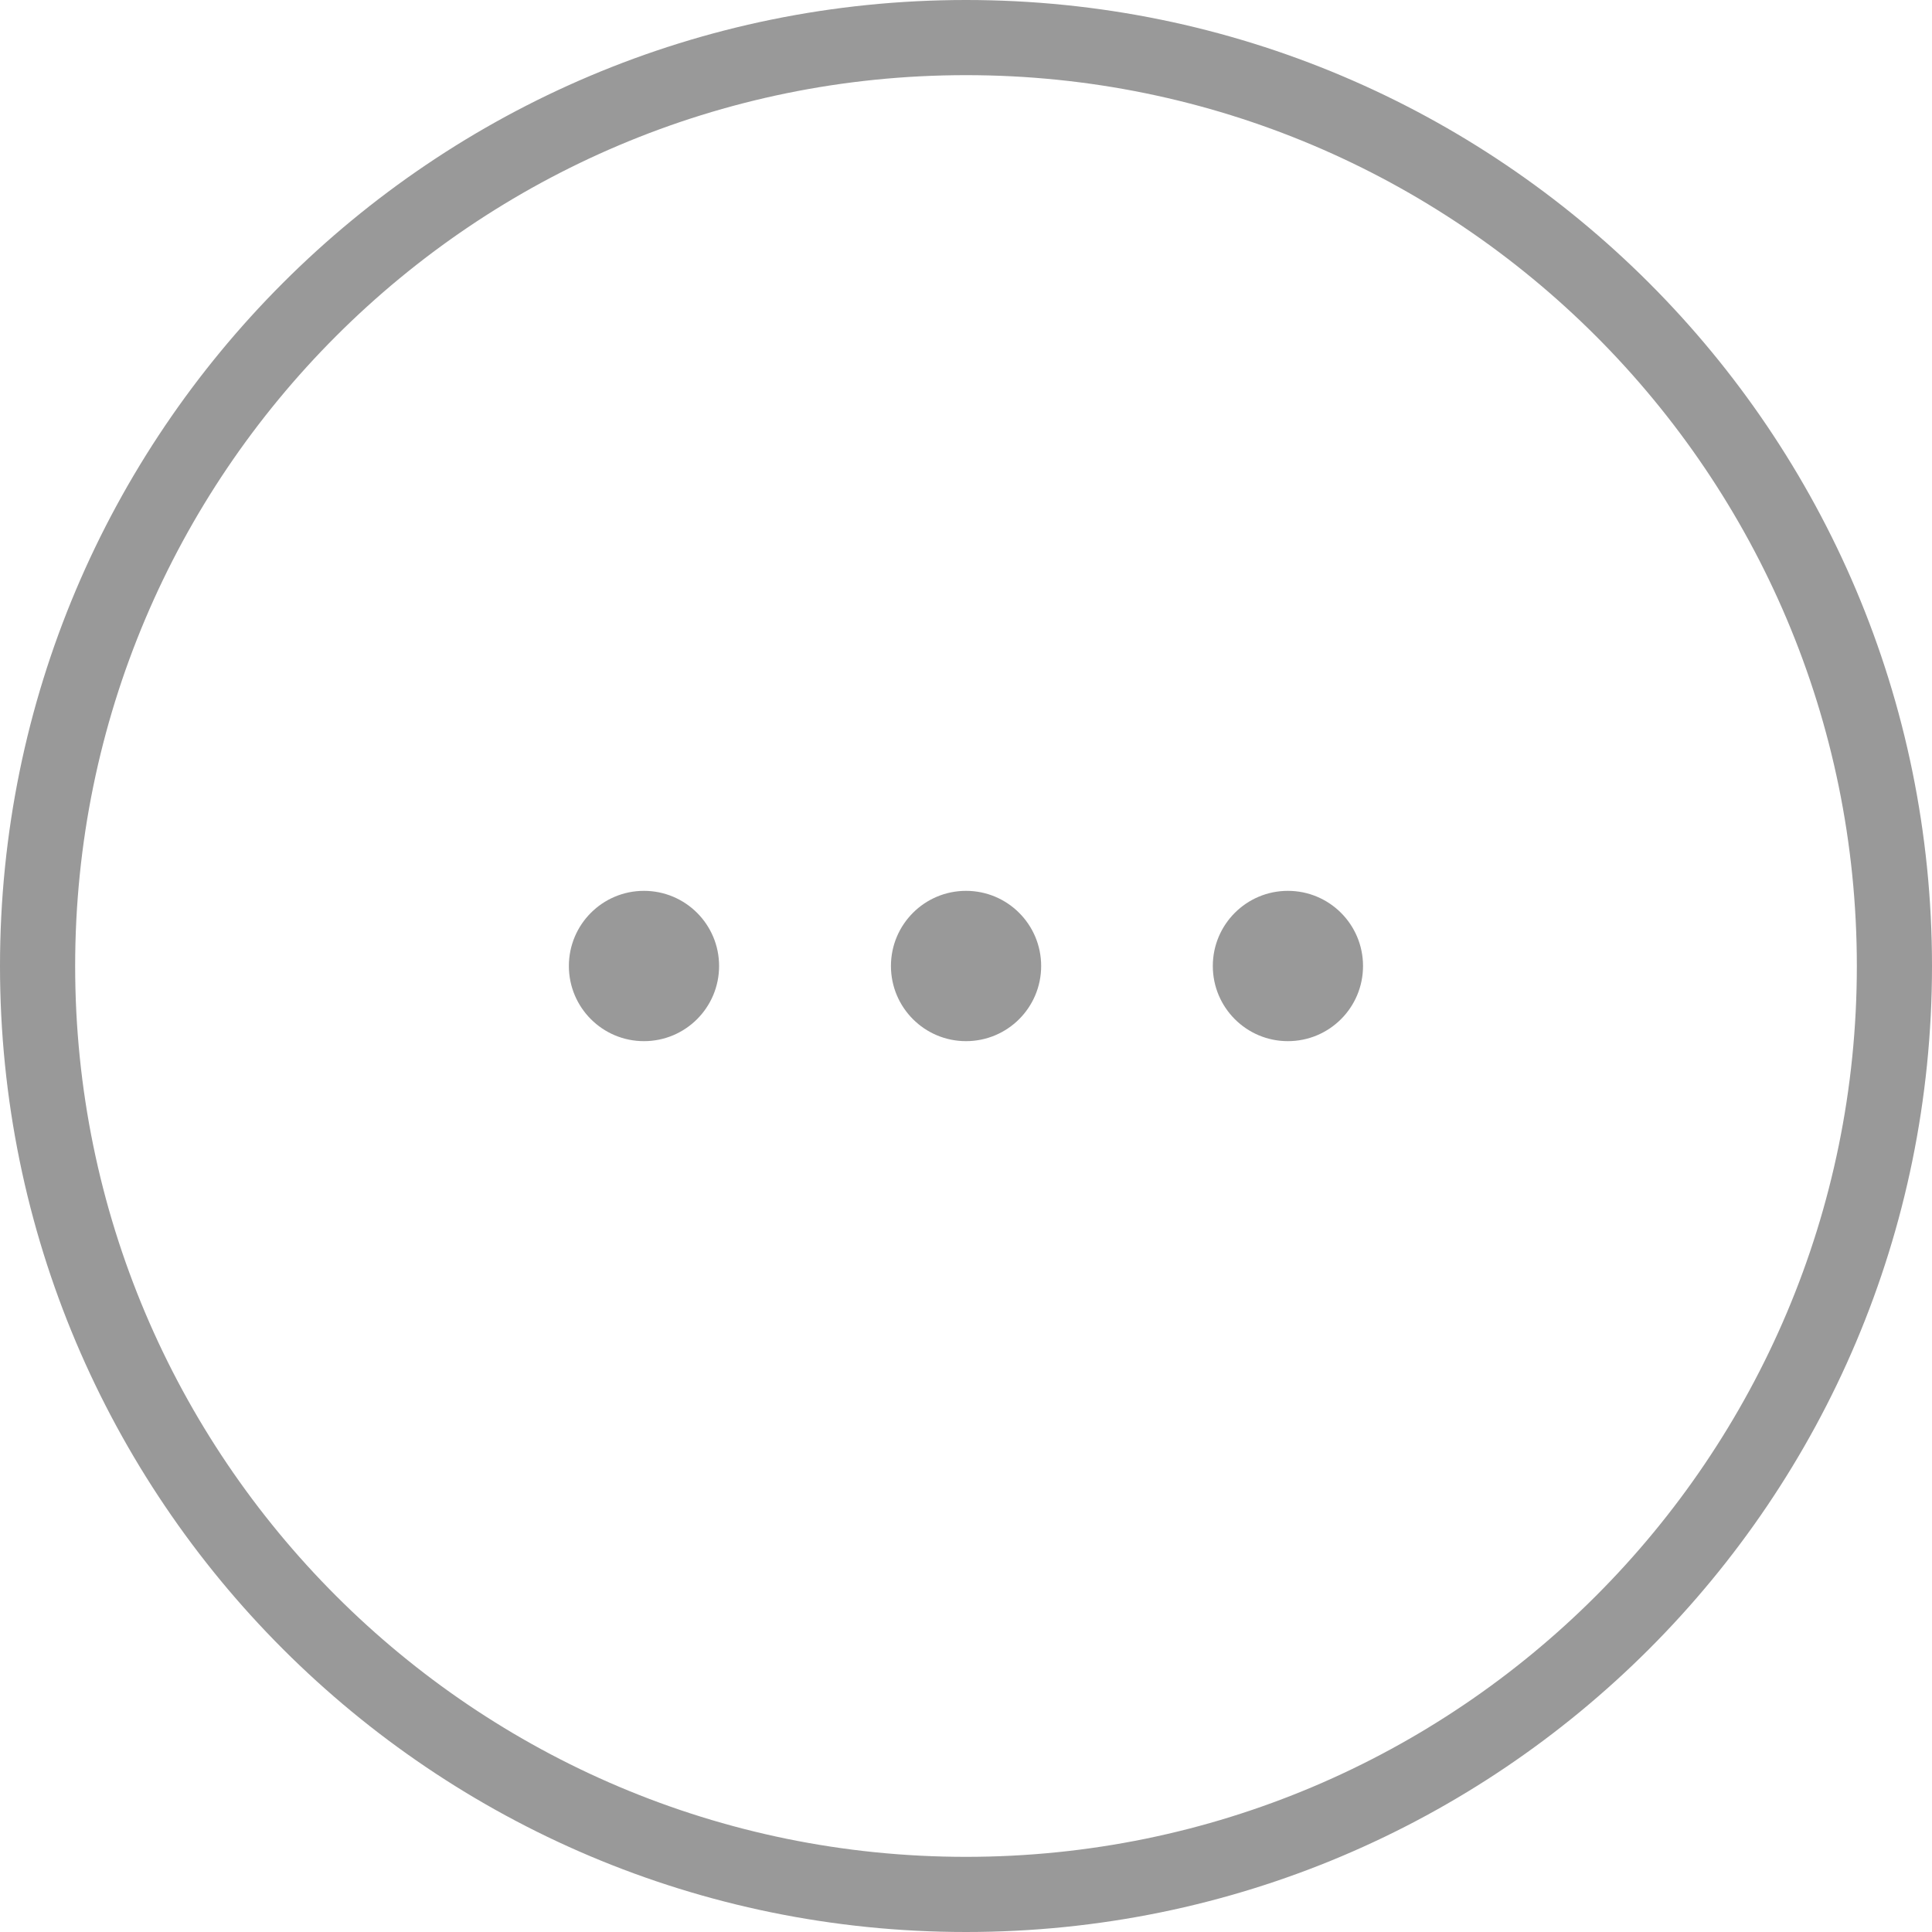
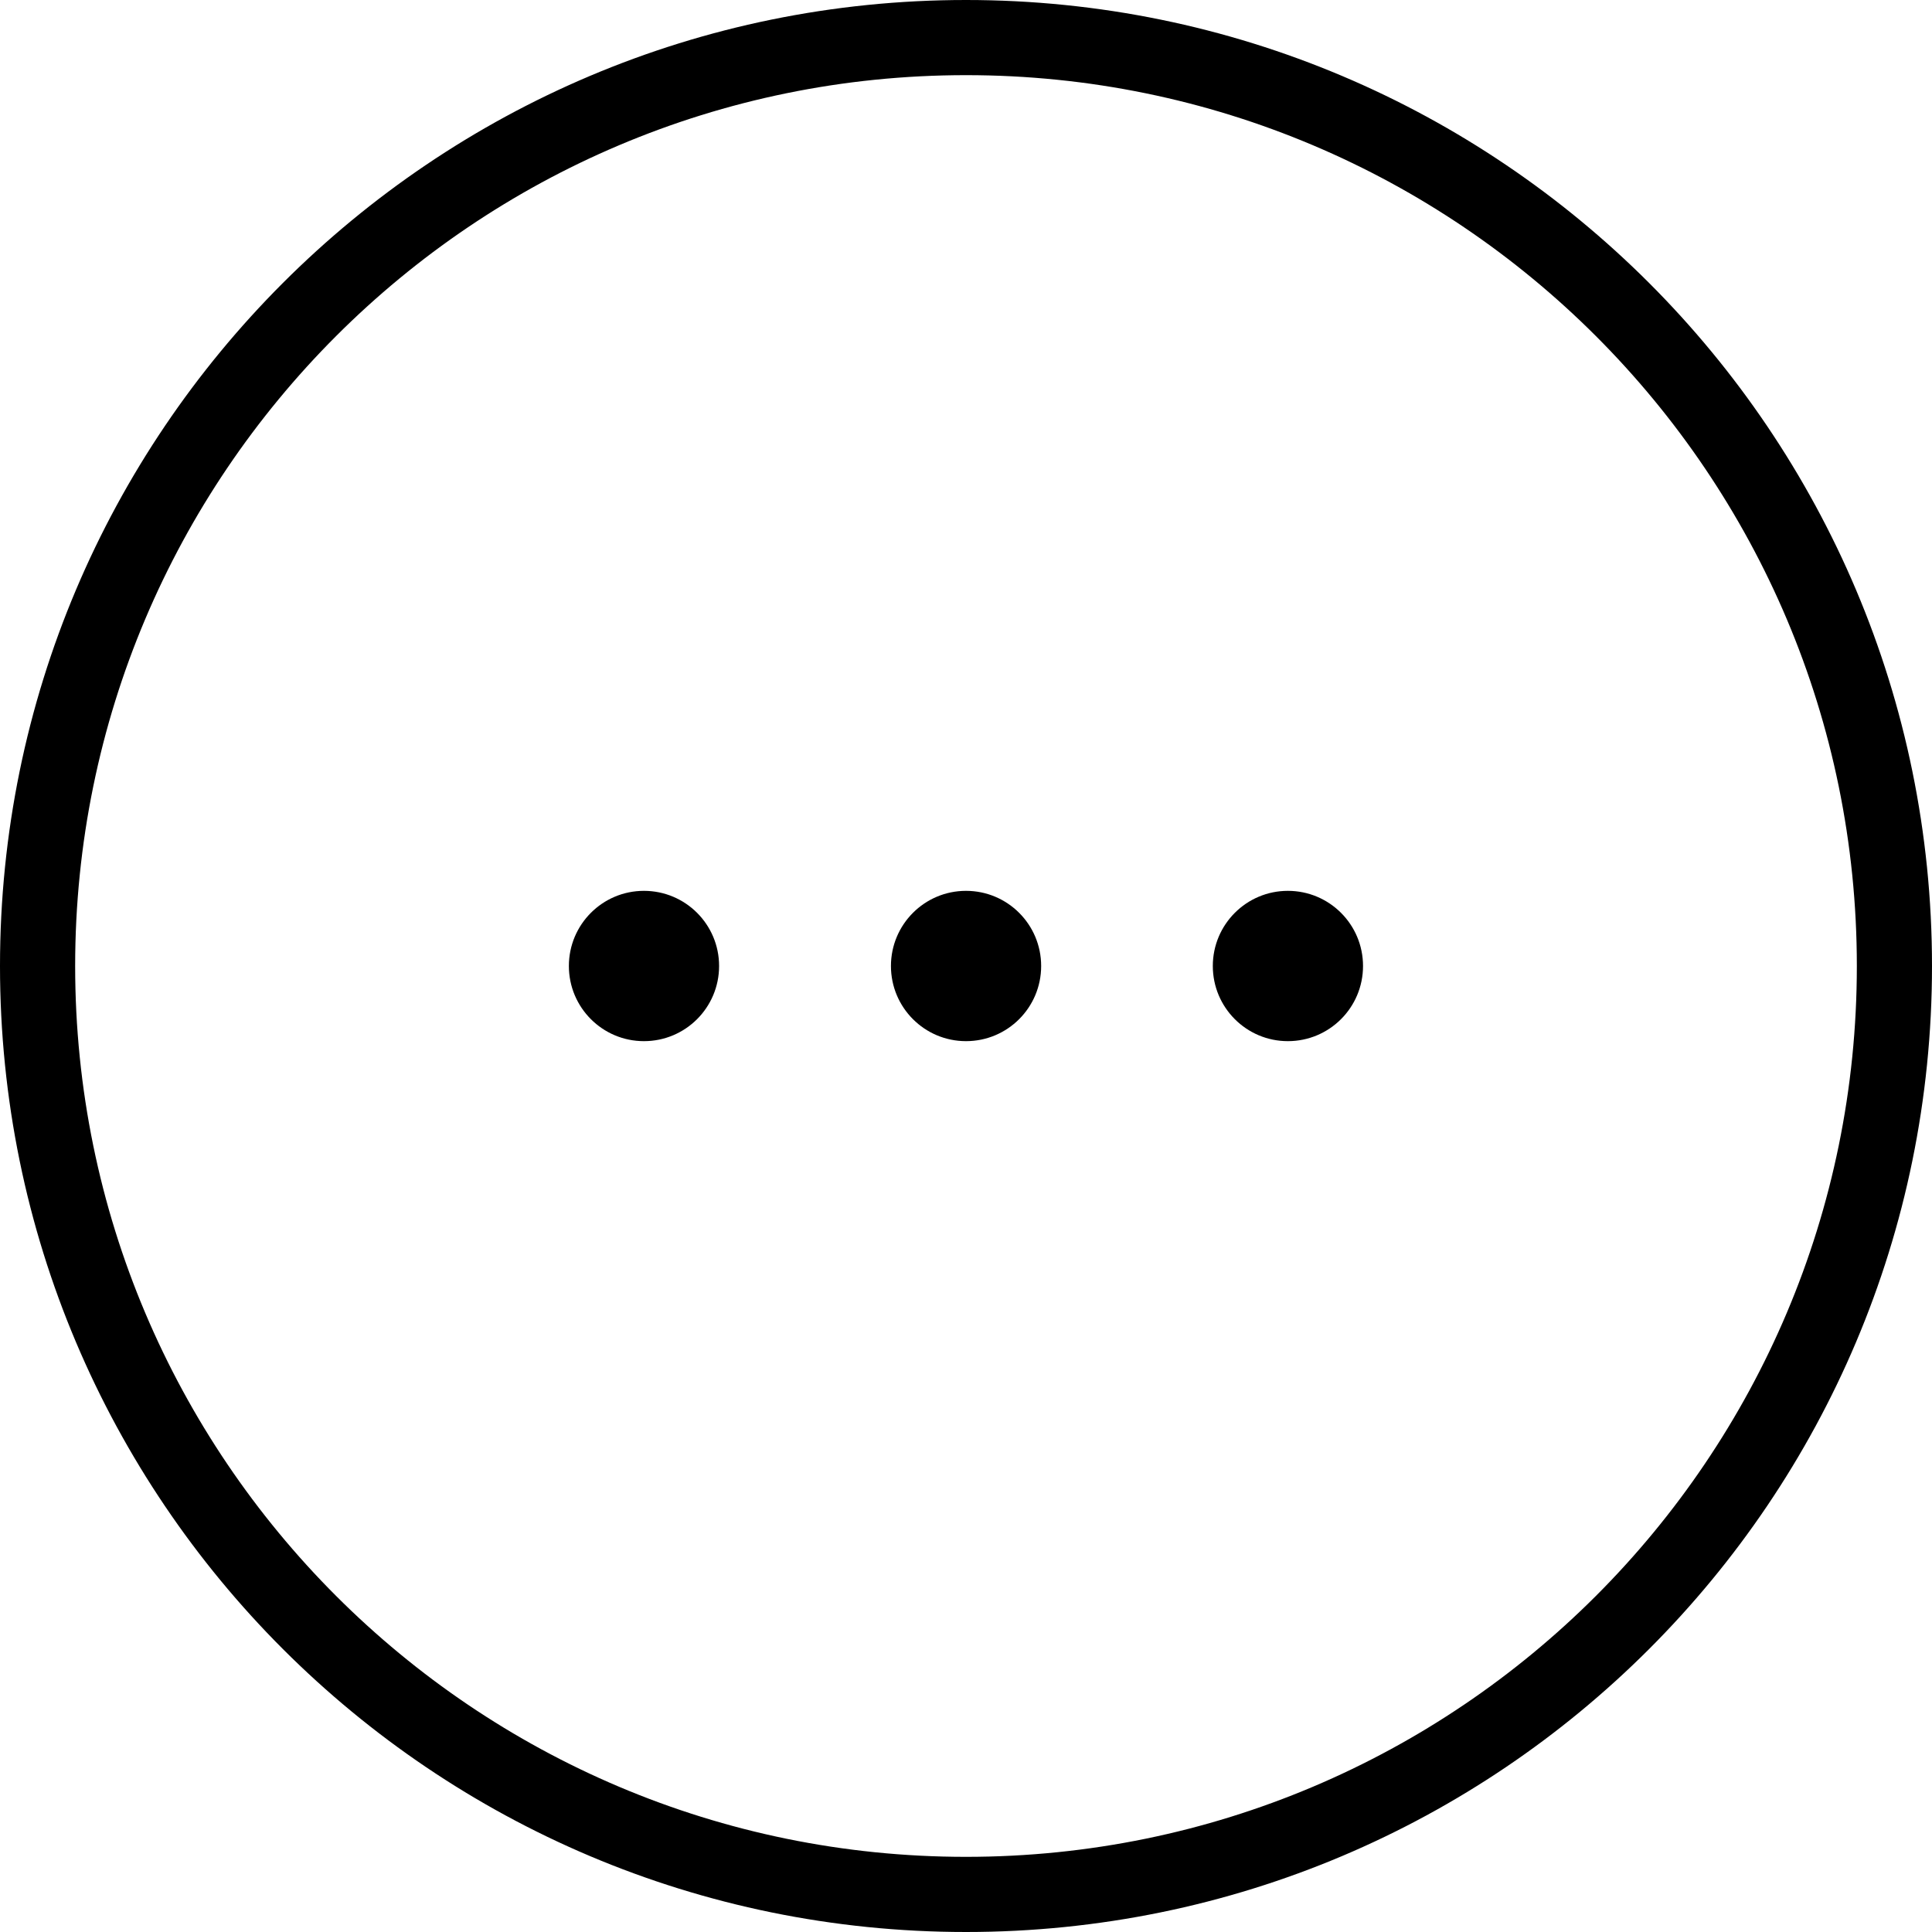
<svg xmlns="http://www.w3.org/2000/svg" width="20" height="20" viewBox="0 0 20 20" fill="none">
-   <path d="M10 0C4.477 0 0 4.477 0 10C0 15.523 4.477 20 10 20C15.523 20 20 15.523 20 10C20 4.477 15.523 0 10 0ZM10 19.222C4.907 19.222 0.778 15.093 0.778 10C0.778 4.907 4.907 0.778 10 0.778C15.093 0.778 19.222 4.907 19.222 10C19.222 15.093 15.093 19.222 10 19.222Z" fill="#999999" />
-   <path d="M10 10.778C10.43 10.778 10.778 10.43 10.778 10C10.778 9.57 10.43 9.222 10 9.222C9.571 9.222 9.223 9.57 9.223 10C9.223 10.43 9.571 10.778 10 10.778Z" fill="#999999" />
-   <path d="M6.666 10.778C7.096 10.778 7.444 10.43 7.444 10C7.444 9.57 7.096 9.222 6.666 9.222C6.237 9.222 5.889 9.57 5.889 10C5.889 10.43 6.237 10.778 6.666 10.778Z" fill="#999999" />
-   <path d="M13.332 10.778C13.762 10.778 14.11 10.43 14.11 10C14.11 9.57 13.762 9.222 13.332 9.222C12.903 9.222 12.555 9.57 12.555 10C12.555 10.43 12.903 10.778 13.332 10.778Z" fill="#999999" />
+   <path d="M10 0C4.477 0 0 4.477 0 10C0 15.523 4.477 20 10 20C15.523 20 20 15.523 20 10C20 4.477 15.523 0 10 0ZM10 19.222C4.907 19.222 0.778 15.093 0.778 10C0.778 4.907 4.907 0.778 10 0.778C15.093 0.778 19.222 4.907 19.222 10C19.222 15.093 15.093 19.222 10 19.222Z" fill="currentColor" />
+   <path d="M10 10.778C10.43 10.778 10.778 10.43 10.778 10C10.778 9.57 10.43 9.222 10 9.222C9.571 9.222 9.223 9.57 9.223 10C9.223 10.43 9.571 10.778 10 10.778Z" fill="currentColor" />
+   <path d="M6.666 10.778C7.096 10.778 7.444 10.43 7.444 10C7.444 9.57 7.096 9.222 6.666 9.222C6.237 9.222 5.889 9.57 5.889 10C5.889 10.43 6.237 10.778 6.666 10.778Z" fill="currentColor" />
+   <path d="M13.332 10.778C13.762 10.778 14.11 10.43 14.11 10C14.11 9.57 13.762 9.222 13.332 9.222C12.903 9.222 12.555 9.57 12.555 10C12.555 10.43 12.903 10.778 13.332 10.778Z" fill="currentColor" />
</svg>
